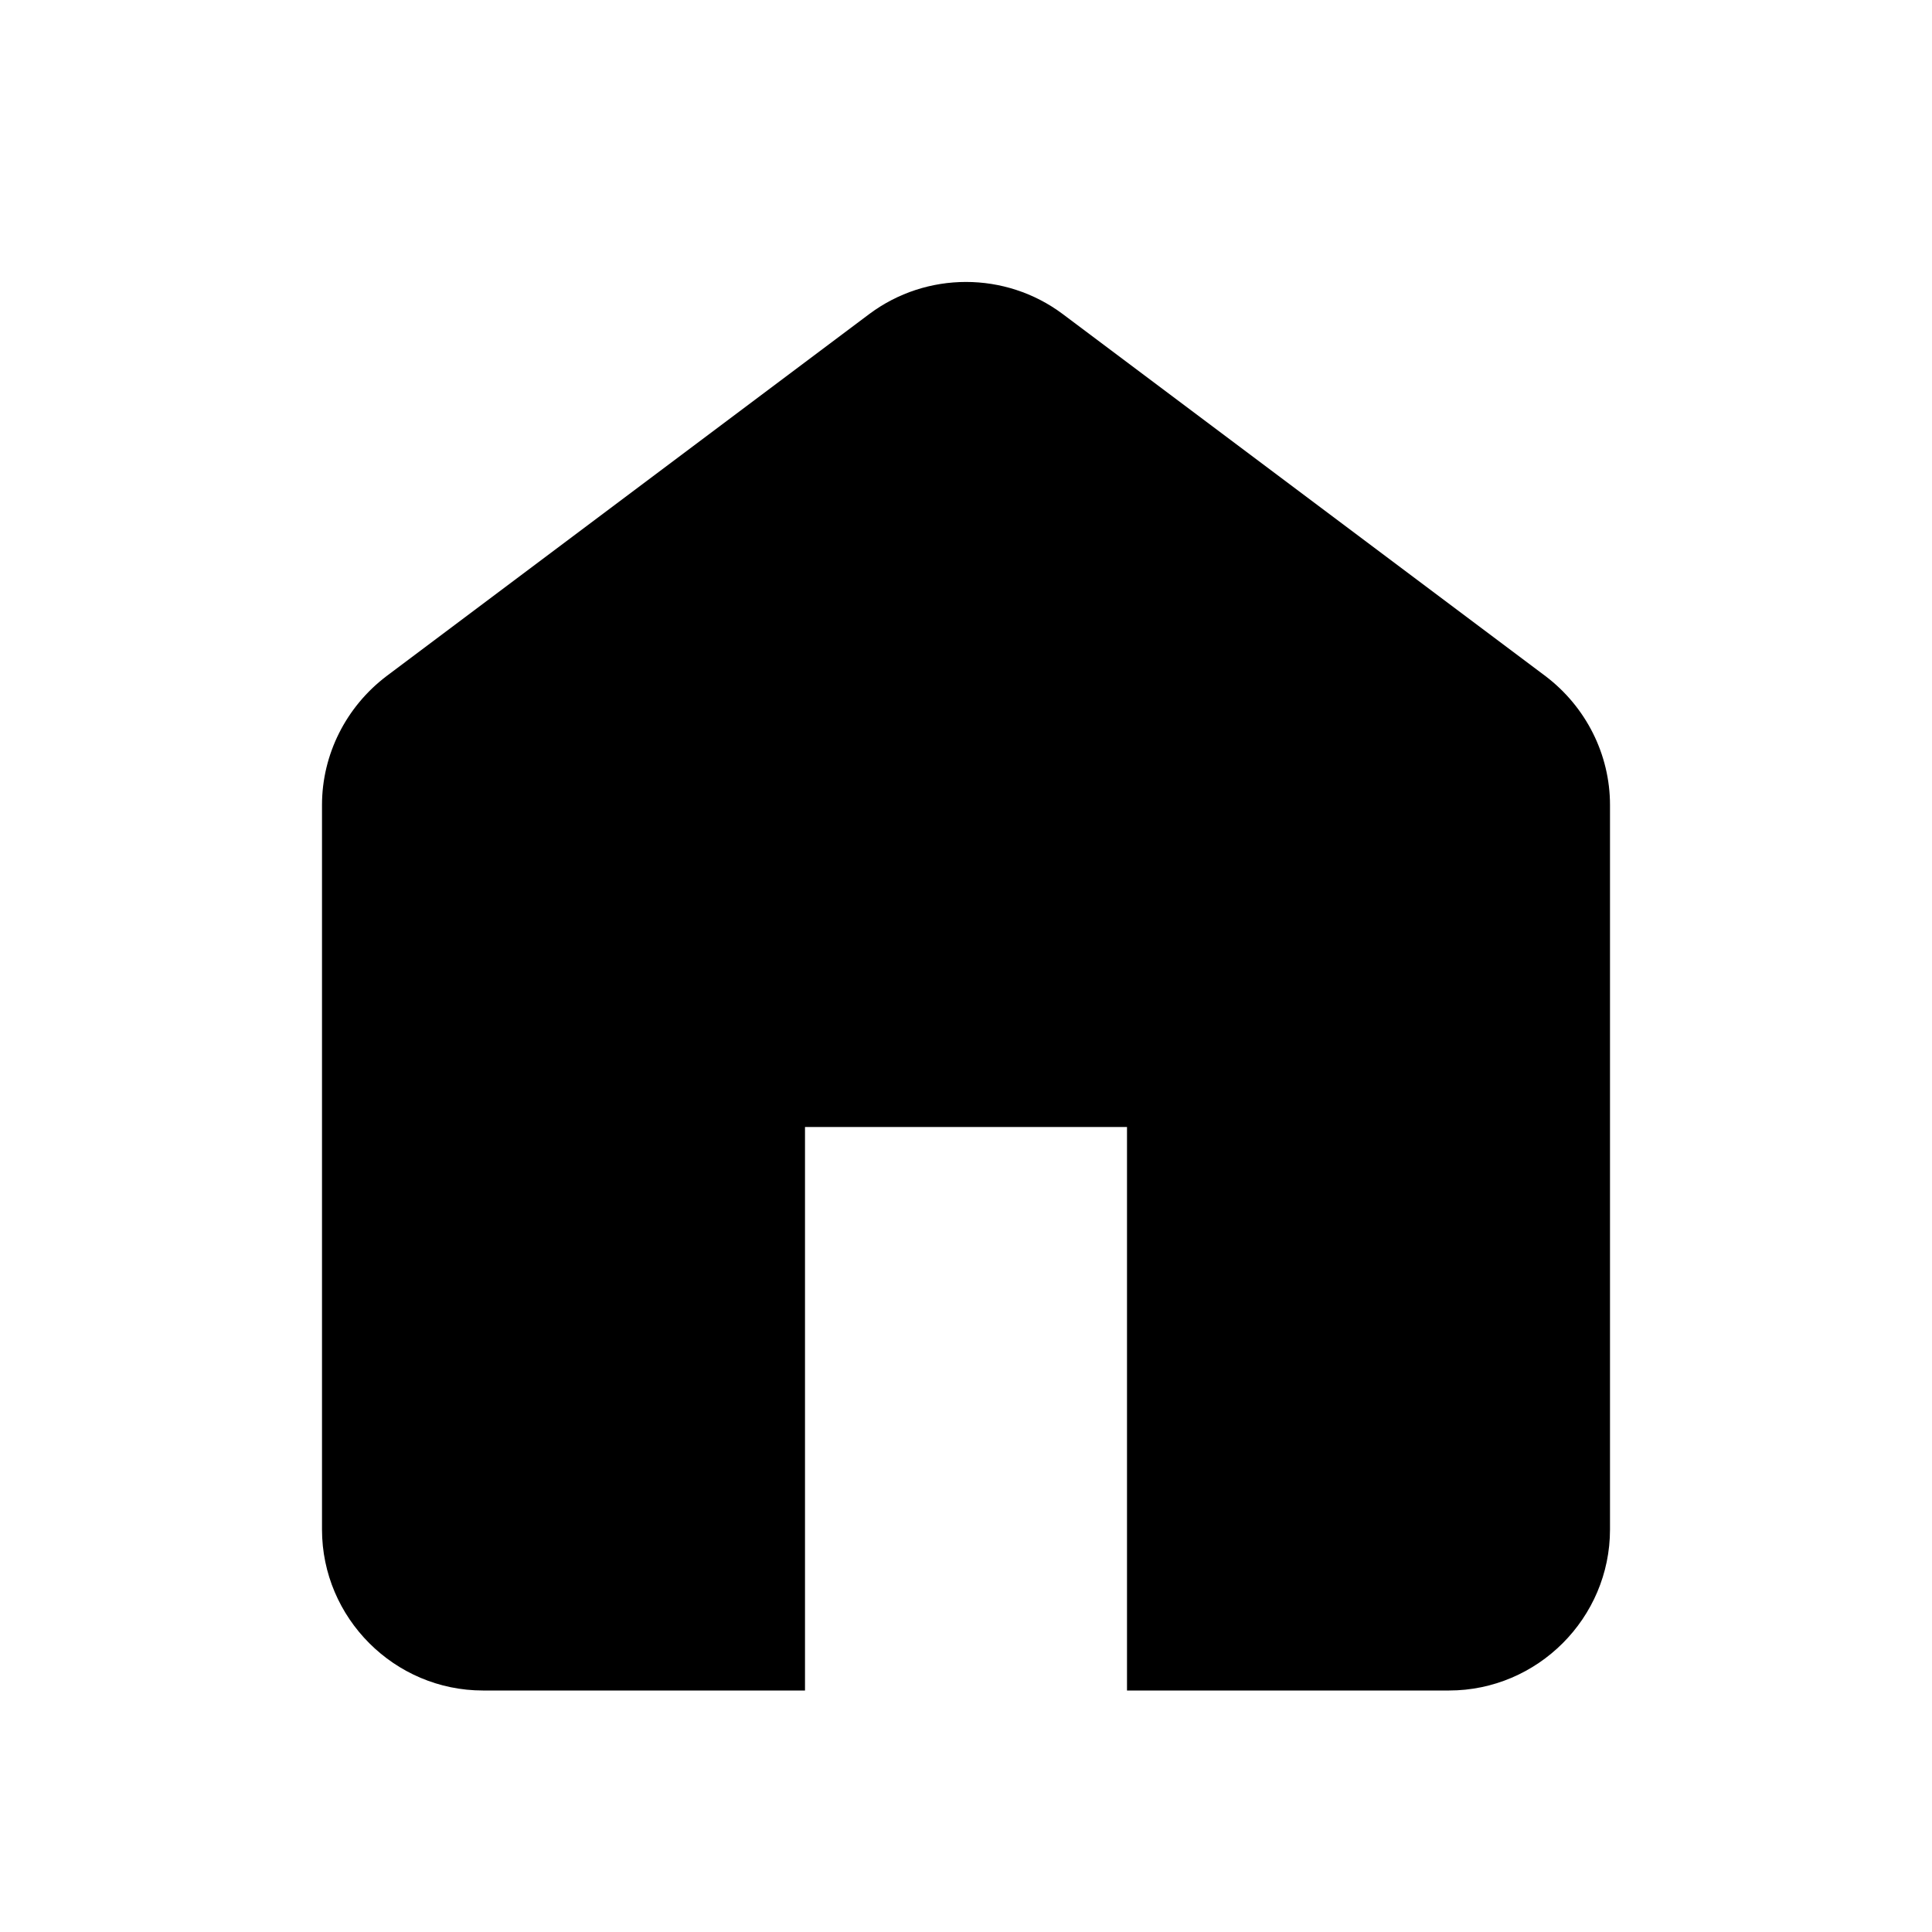
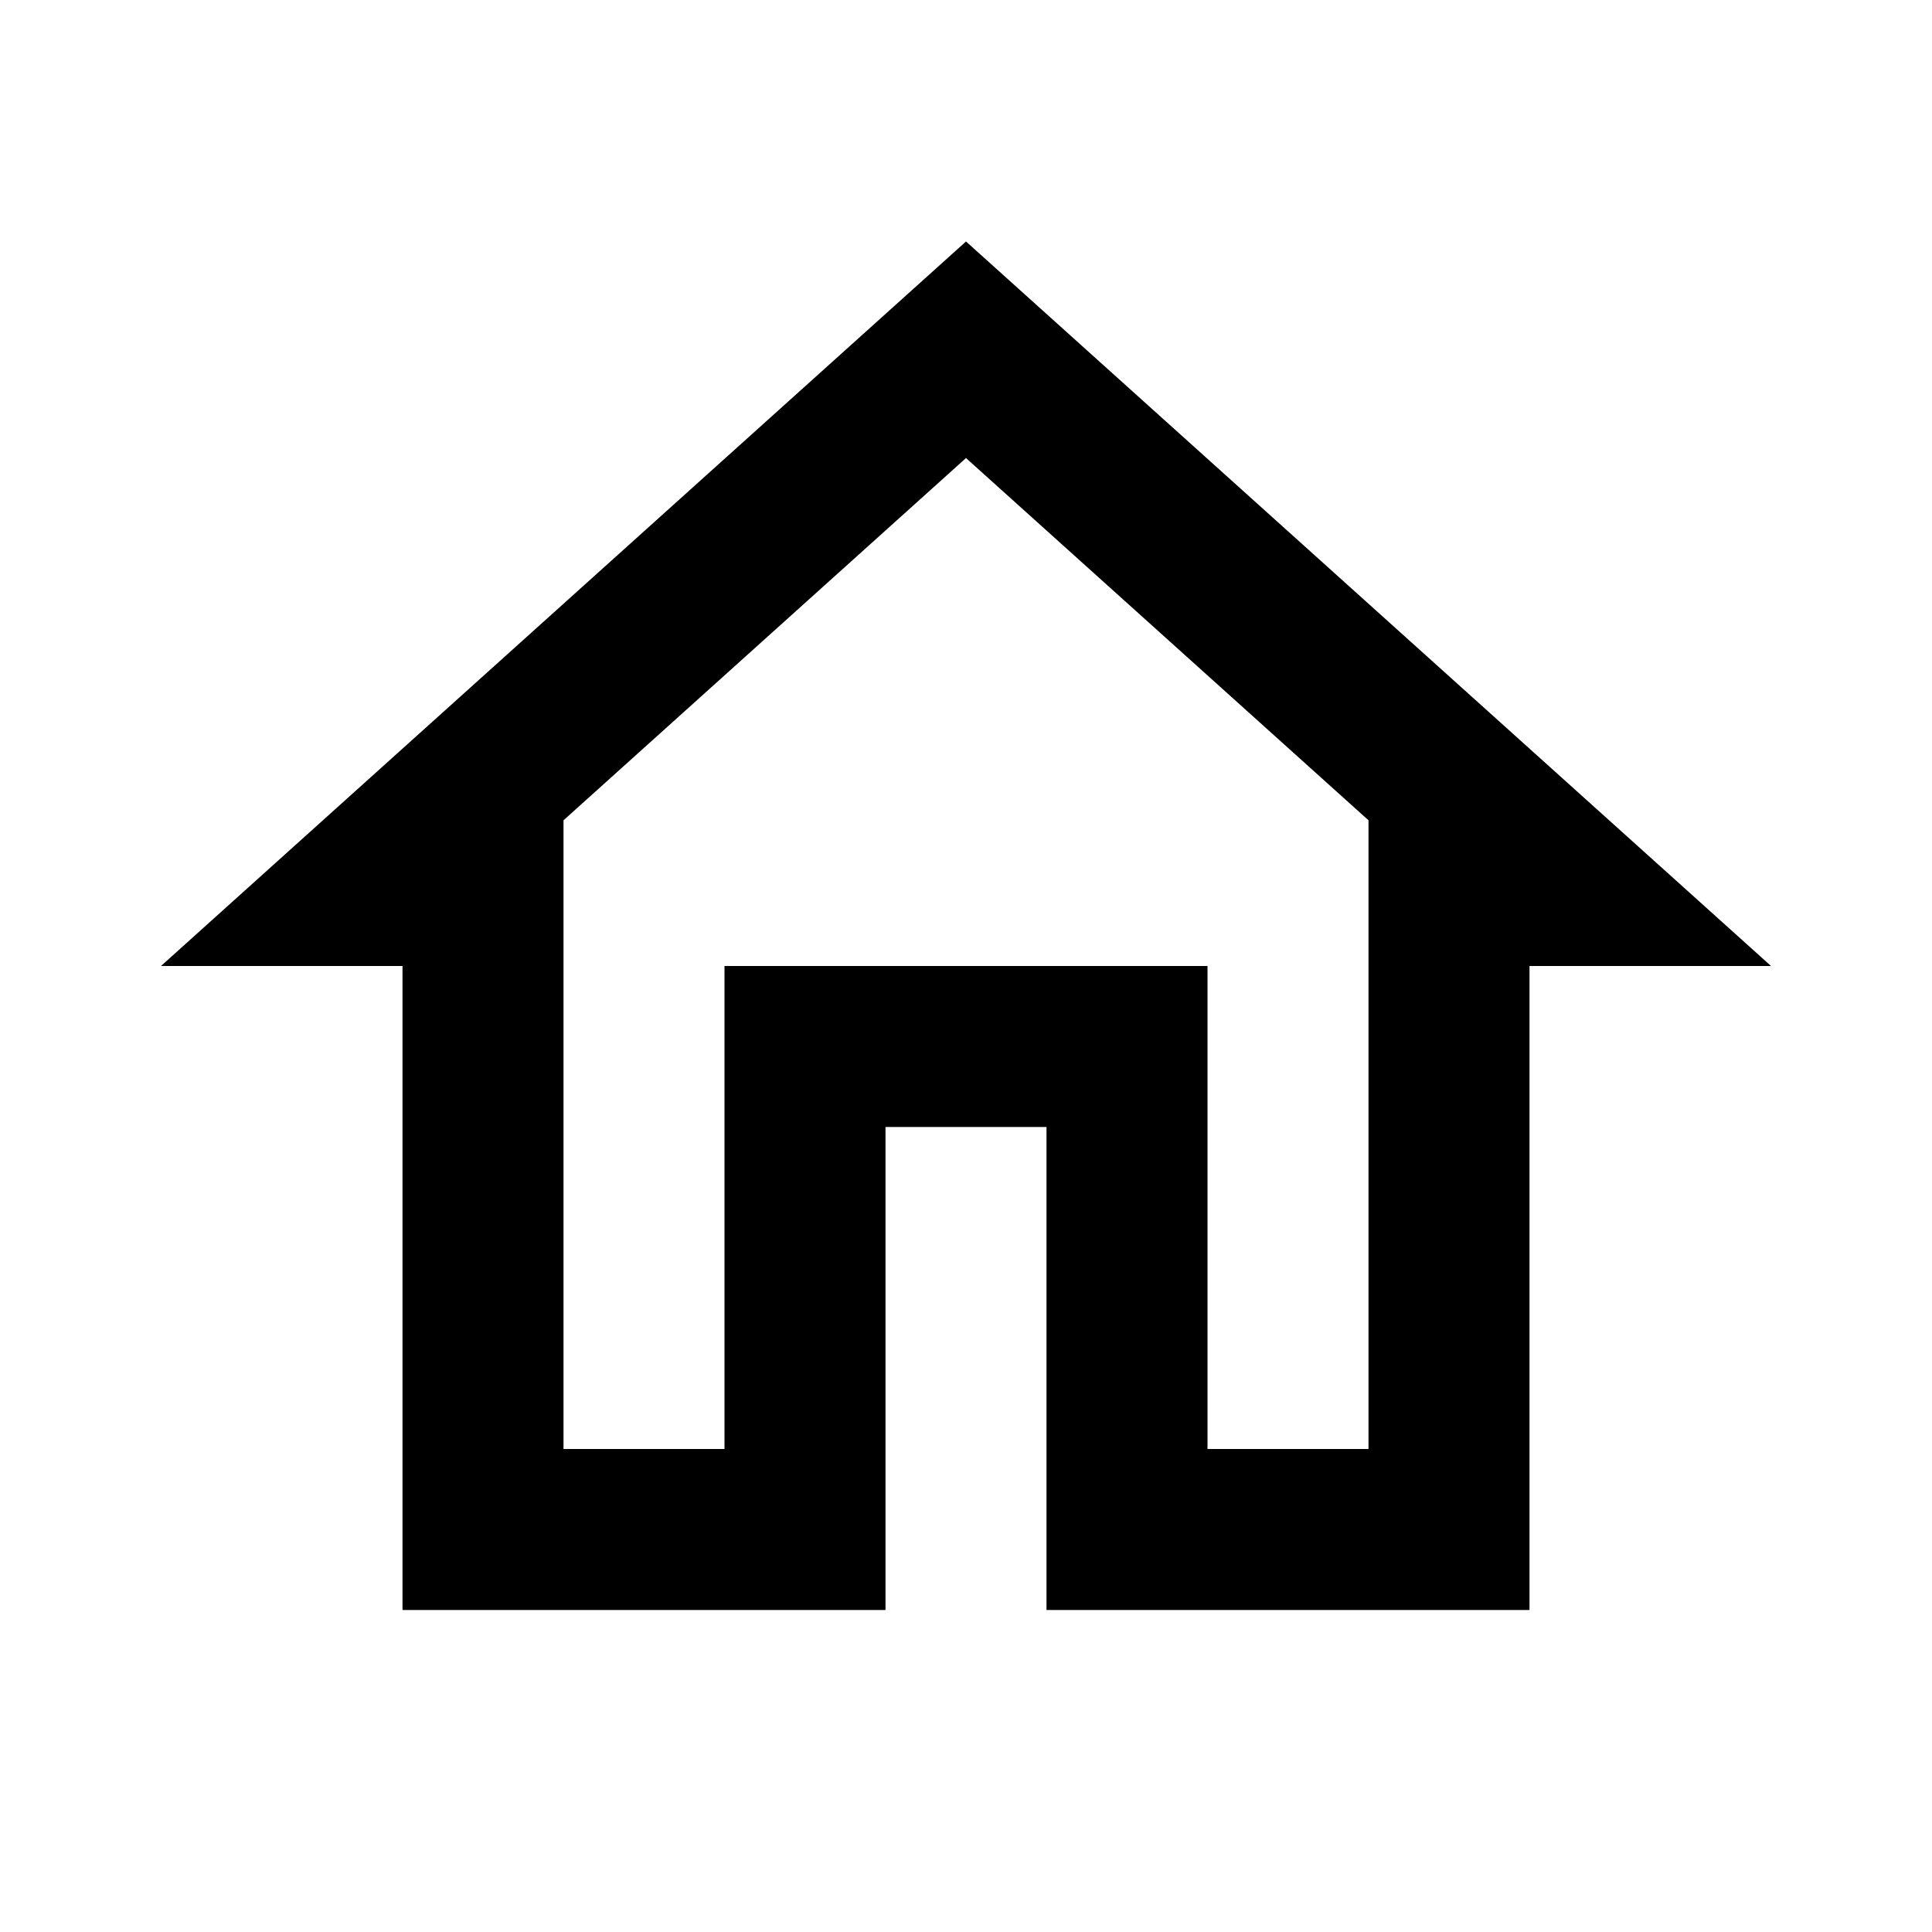
- <svg xmlns="http://www.w3.org/2000/svg" enable-background="new 0 0 24 24" height="24px" viewBox="0 0 24 24" width="24px" fill="#000000">
-   <g>
-     <path d="M0,0h24v24H0V0z" fill="none" />
-   </g>
-   <g>
-     <path d="M10.8,3.9l-6,4.5C4.3,8.78,4,9.37,4,10v9c0,1.1,0.9,2,2,2h4v-7h4v7h4c1.1,0,2-0.9,2-2v-9c0-0.63-0.3-1.22-0.8-1.6l-6-4.5 C12.49,3.37,11.51,3.37,10.8,3.9z" />
-   </g>
+ <svg xmlns="http://www.w3.org/2000/svg" height="24px" viewBox="0 0 24 24" width="24px" fill="#000000">
+   <path d="M0 0h24v24H0V0z" fill="none" />
+   <path d="M12 5.69l5 4.5V18h-2v-6H9v6H7v-7.81l5-4.5M12 3L2 12h3v8h6v-6h2v6h6v-8h3L12 3z" />
</svg>
